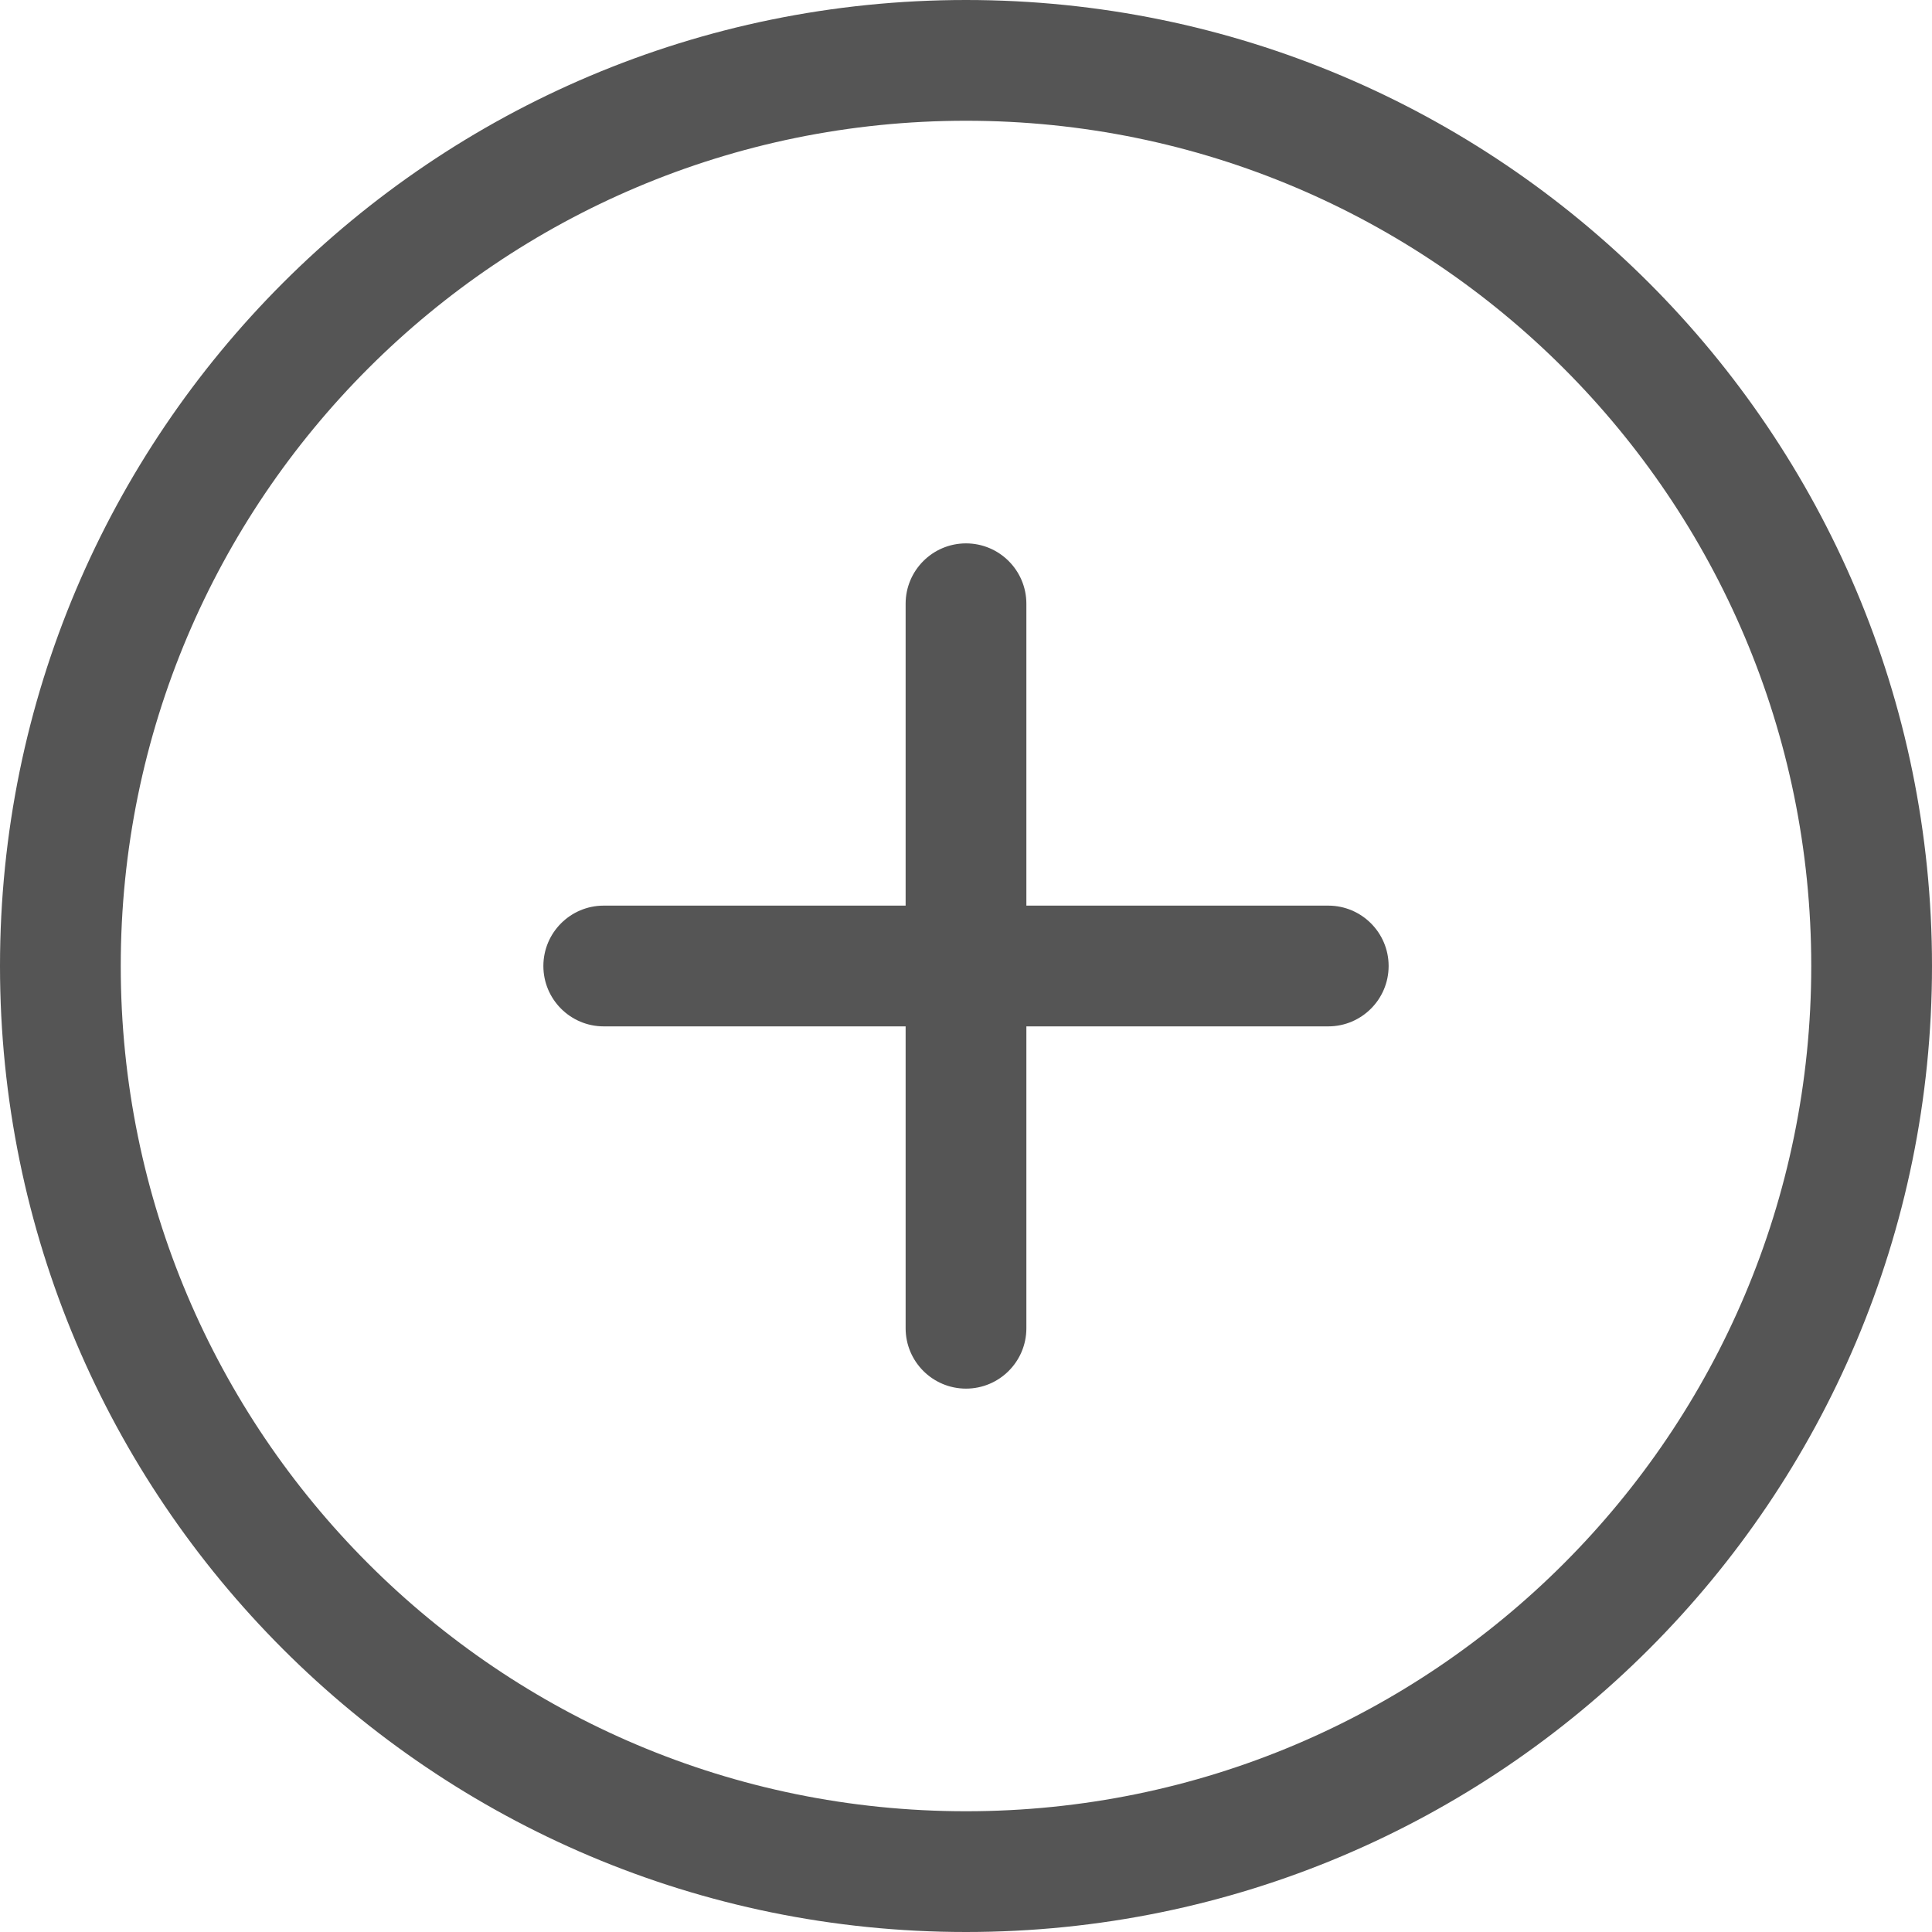
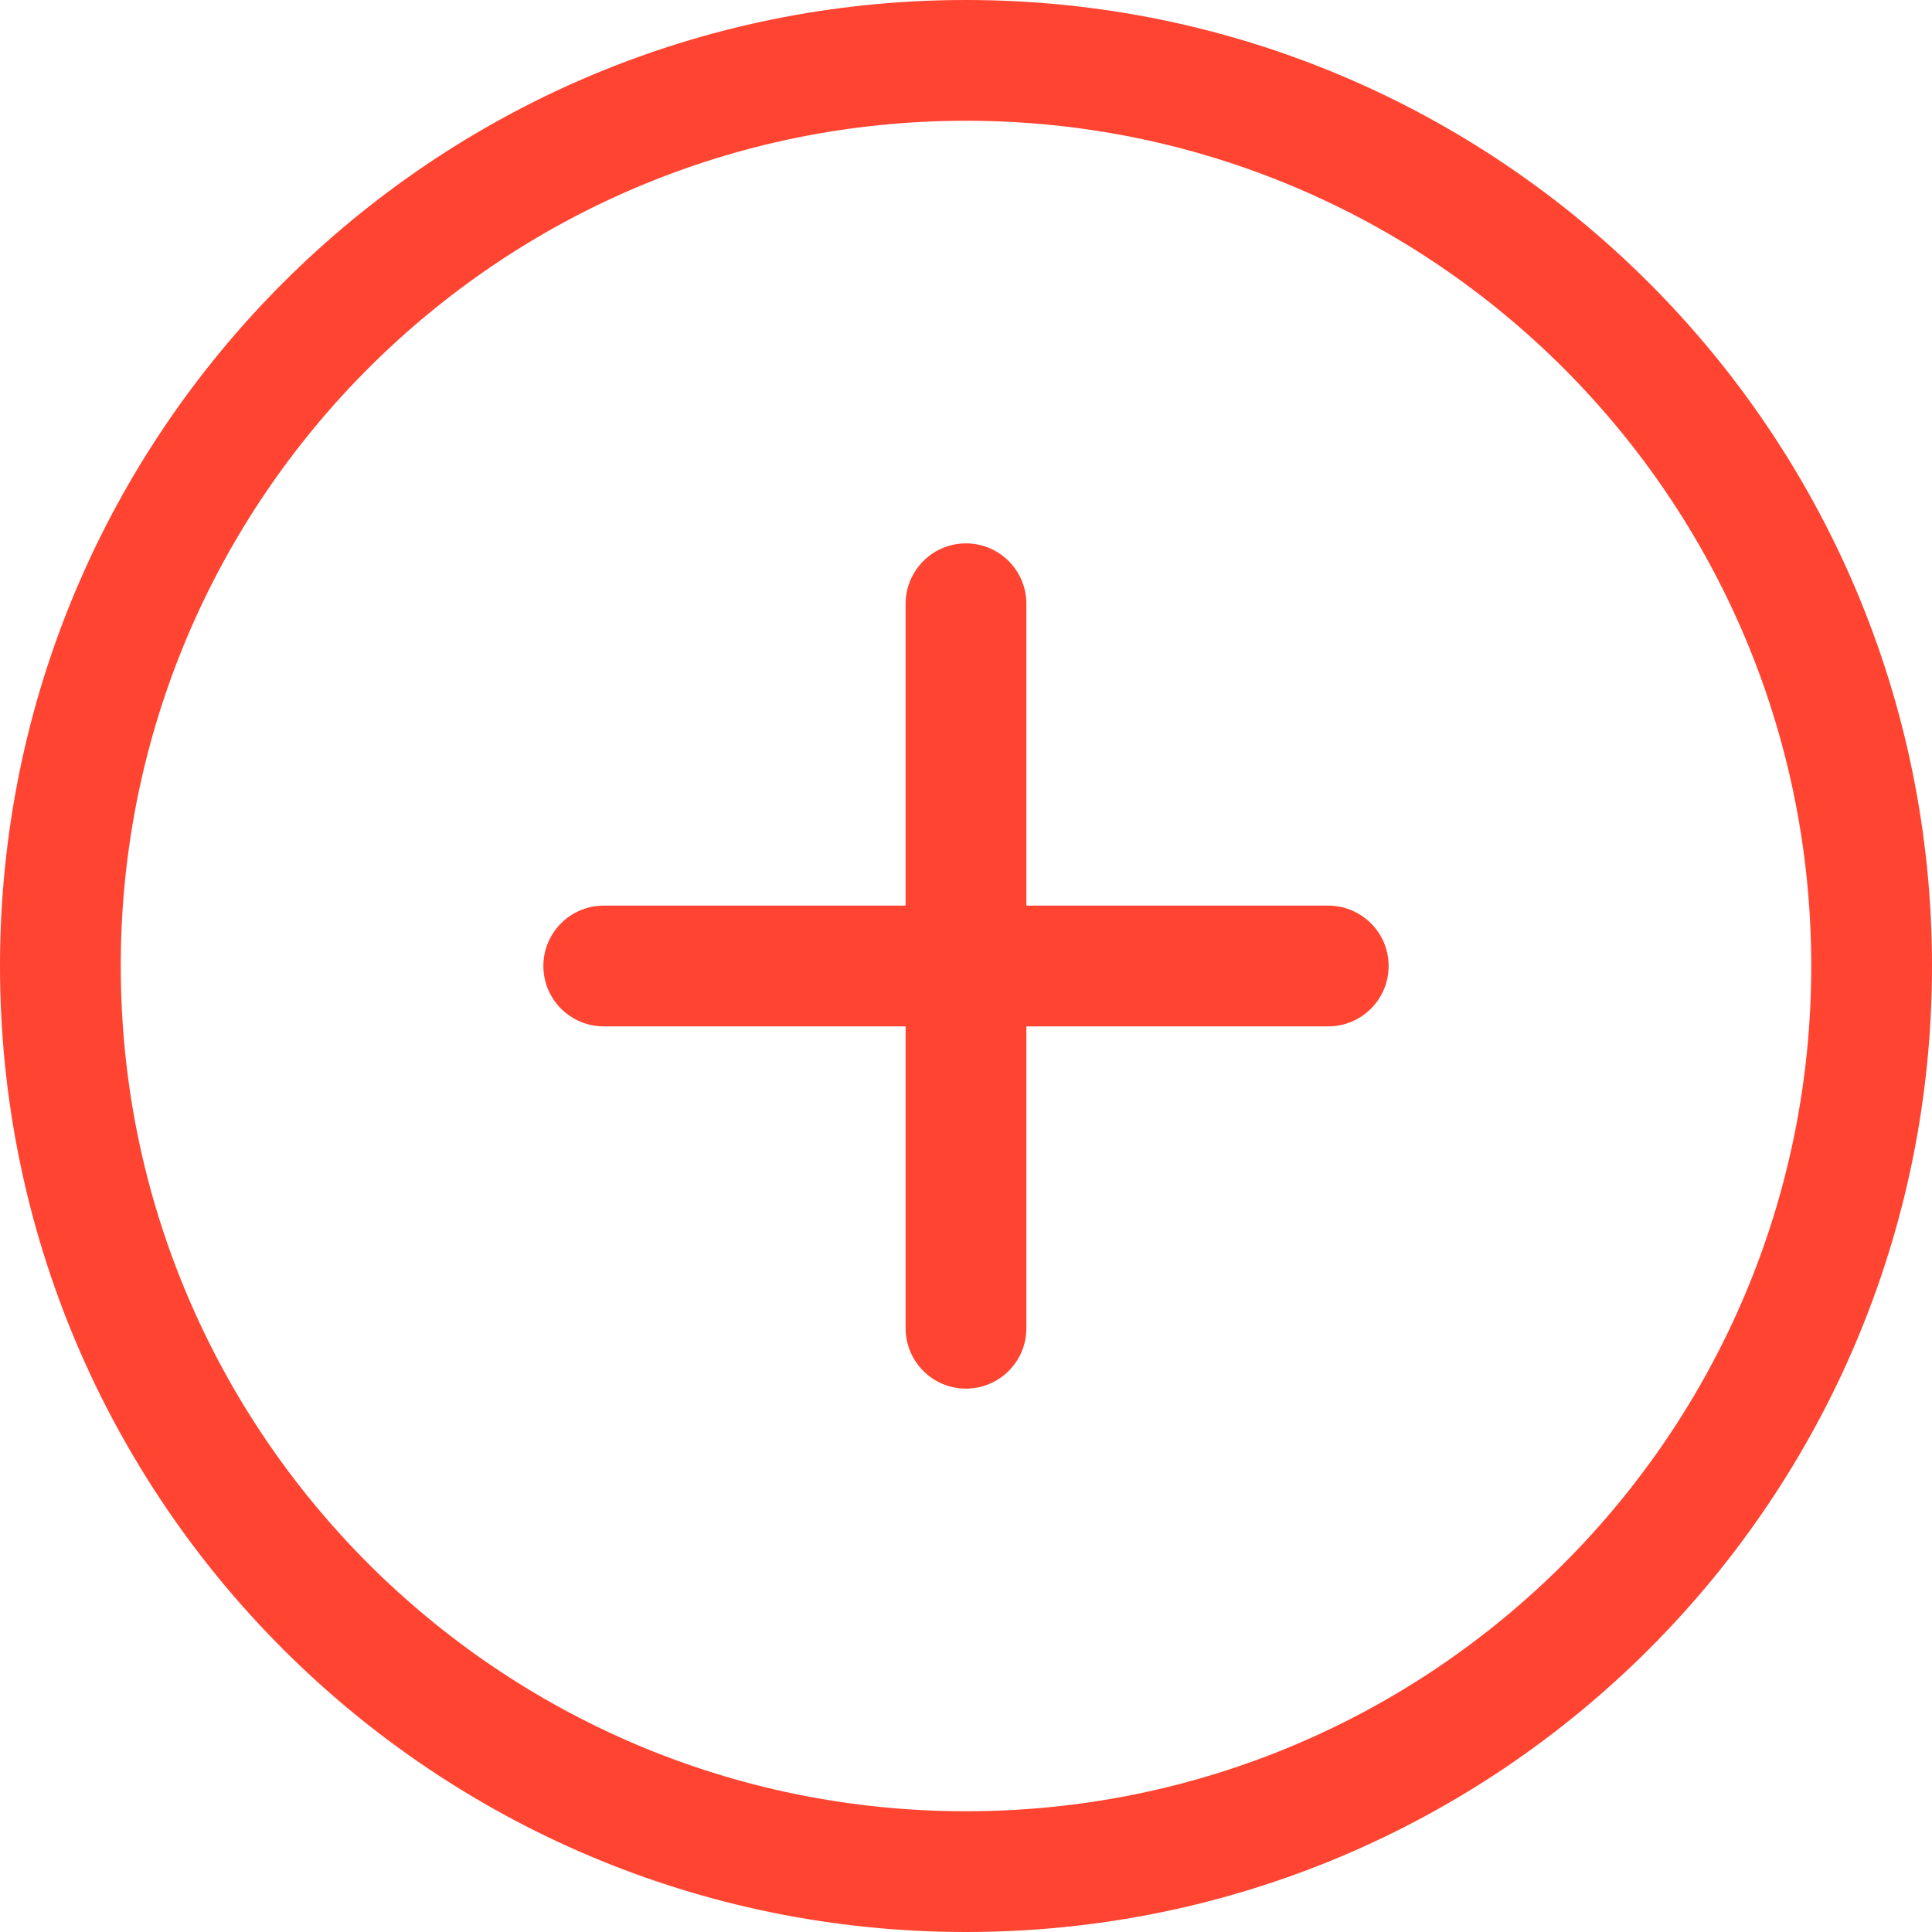
<svg xmlns="http://www.w3.org/2000/svg" width="612" height="612" viewBox="0 0 612 612">
-   <path d="M306 0C136.992 0 0 136.992 0 306s136.992 306 306 306 306-137.012 306-306S475.008 0 306 0zm0 573.75C158.125 573.75 38.25 453.875 38.25 306S158.125 38.25 306 38.25 573.75 158.125 573.75 306 453.875 573.75 306 573.75zm114.75-286.875h-95.625V191.25c0-10.557-8.568-19.125-19.125-19.125s-19.125 8.568-19.125 19.125v95.625H191.25c-10.557 0-19.125 8.568-19.125 19.125s8.568 19.125 19.125 19.125h95.625v95.625c0 10.557 8.568 19.125 19.125 19.125s19.125-8.568 19.125-19.125v-95.625h95.625c10.557 0 19.125-8.568 19.125-19.125s-8.568-19.125-19.125-19.125z" fill="#555555" />
+   <path d="M306 0C136.992 0 0 136.992 0 306s136.992 306 306 306 306-137.012 306-306S475.008 0 306 0zm0 573.75C158.125 573.75 38.25 453.875 38.25 306S158.125 38.25 306 38.25 573.75 158.125 573.75 306 453.875 573.75 306 573.75zm114.75-286.875h-95.625V191.25c0-10.557-8.568-19.125-19.125-19.125s-19.125 8.568-19.125 19.125v95.625H191.25c-10.557 0-19.125 8.568-19.125 19.125s8.568 19.125 19.125 19.125h95.625v95.625c0 10.557 8.568 19.125 19.125 19.125s19.125-8.568 19.125-19.125v-95.625h95.625c10.557 0 19.125-8.568 19.125-19.125s-8.568-19.125-19.125-19.125z" fill="#ff4431" />
</svg>
